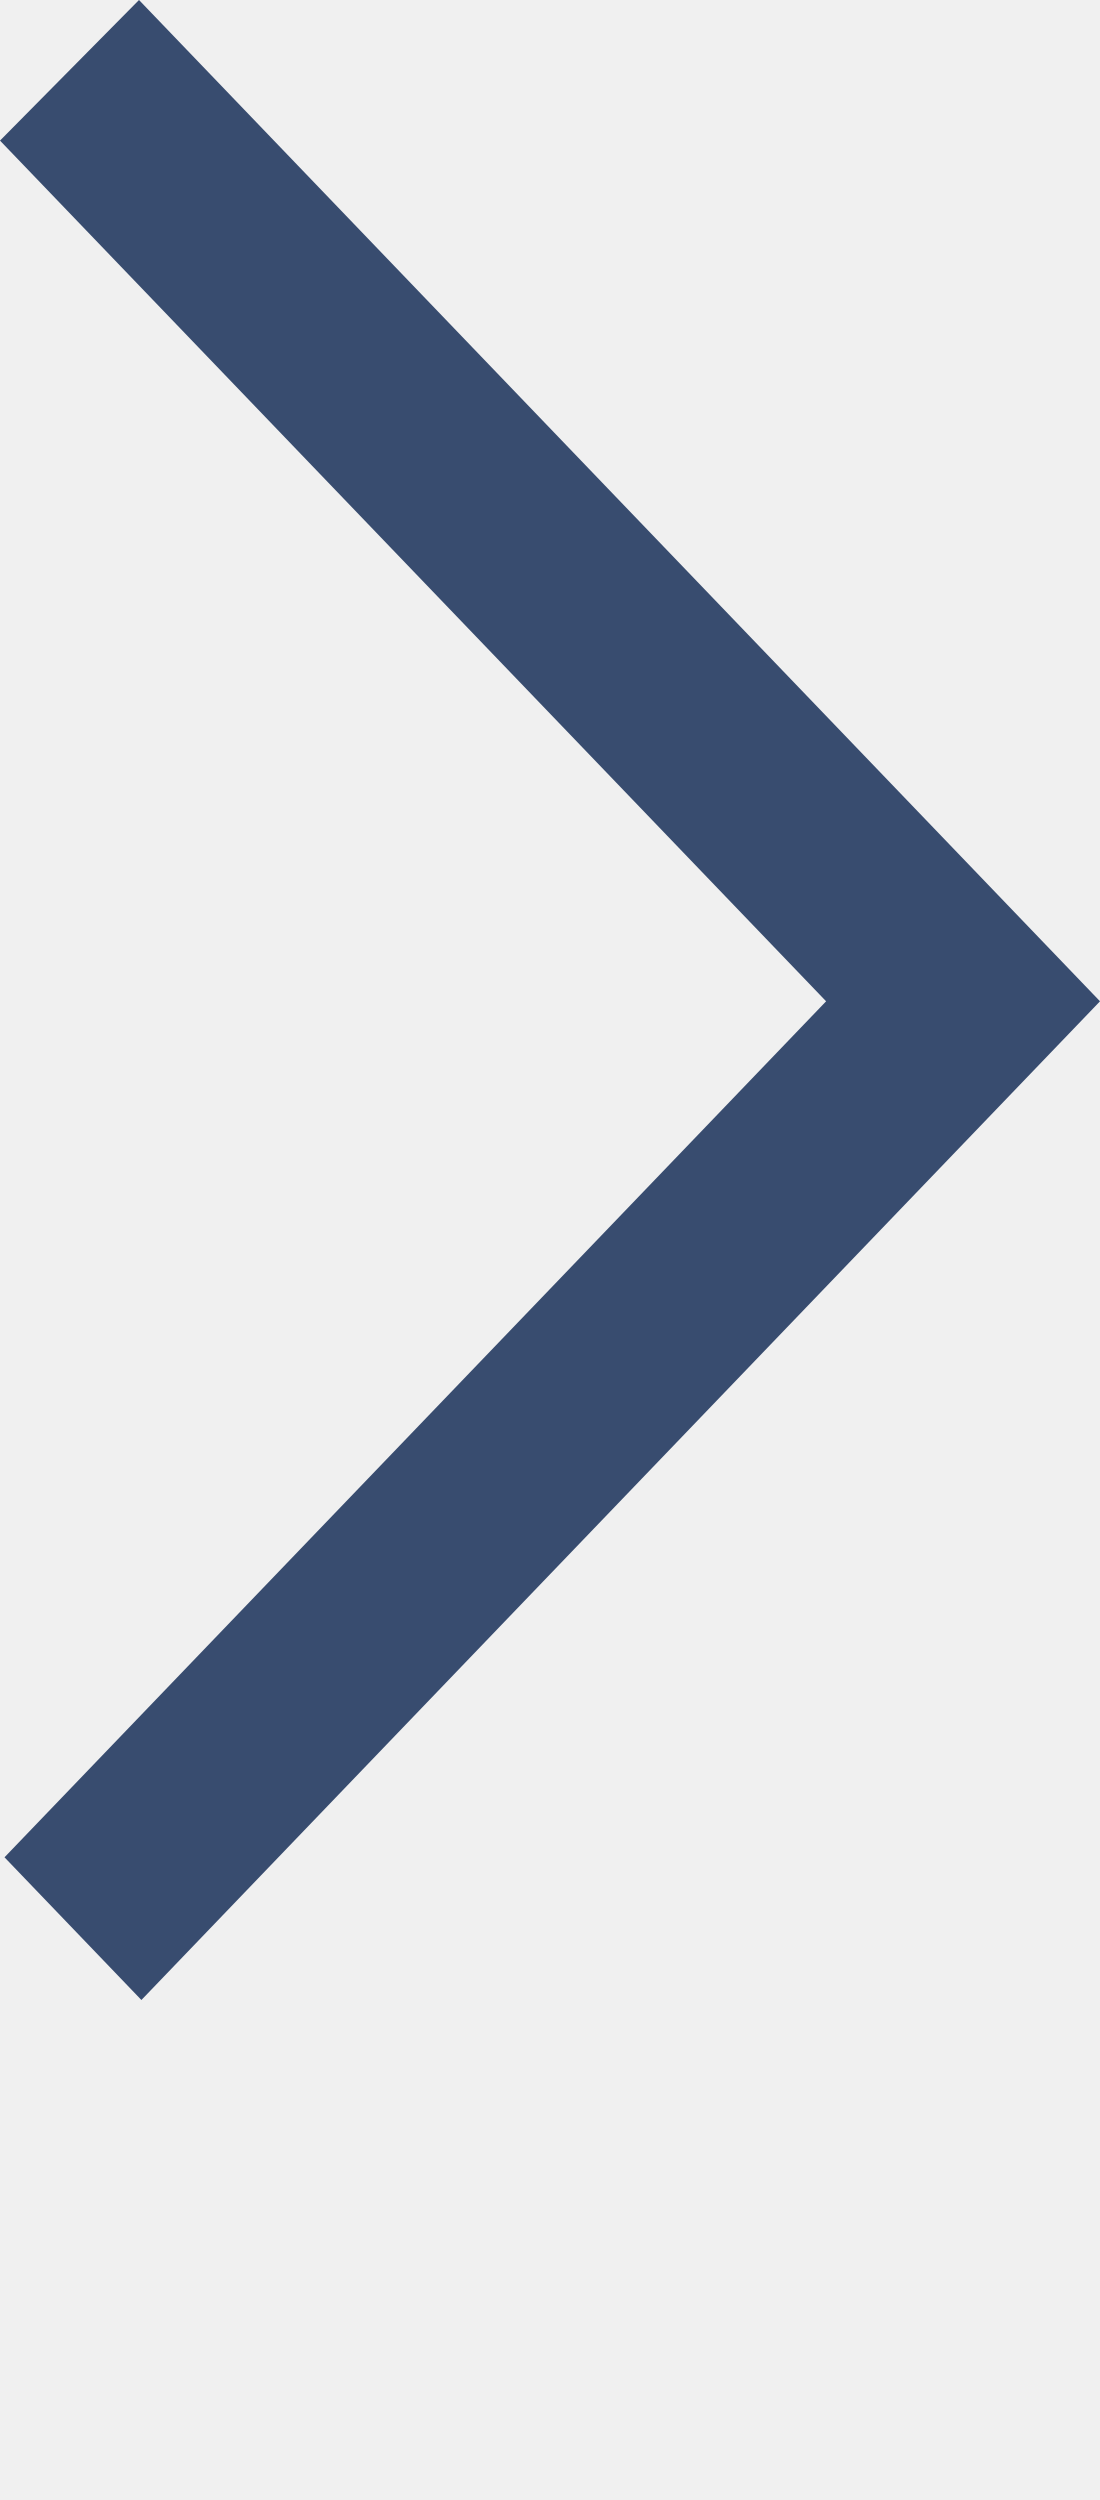
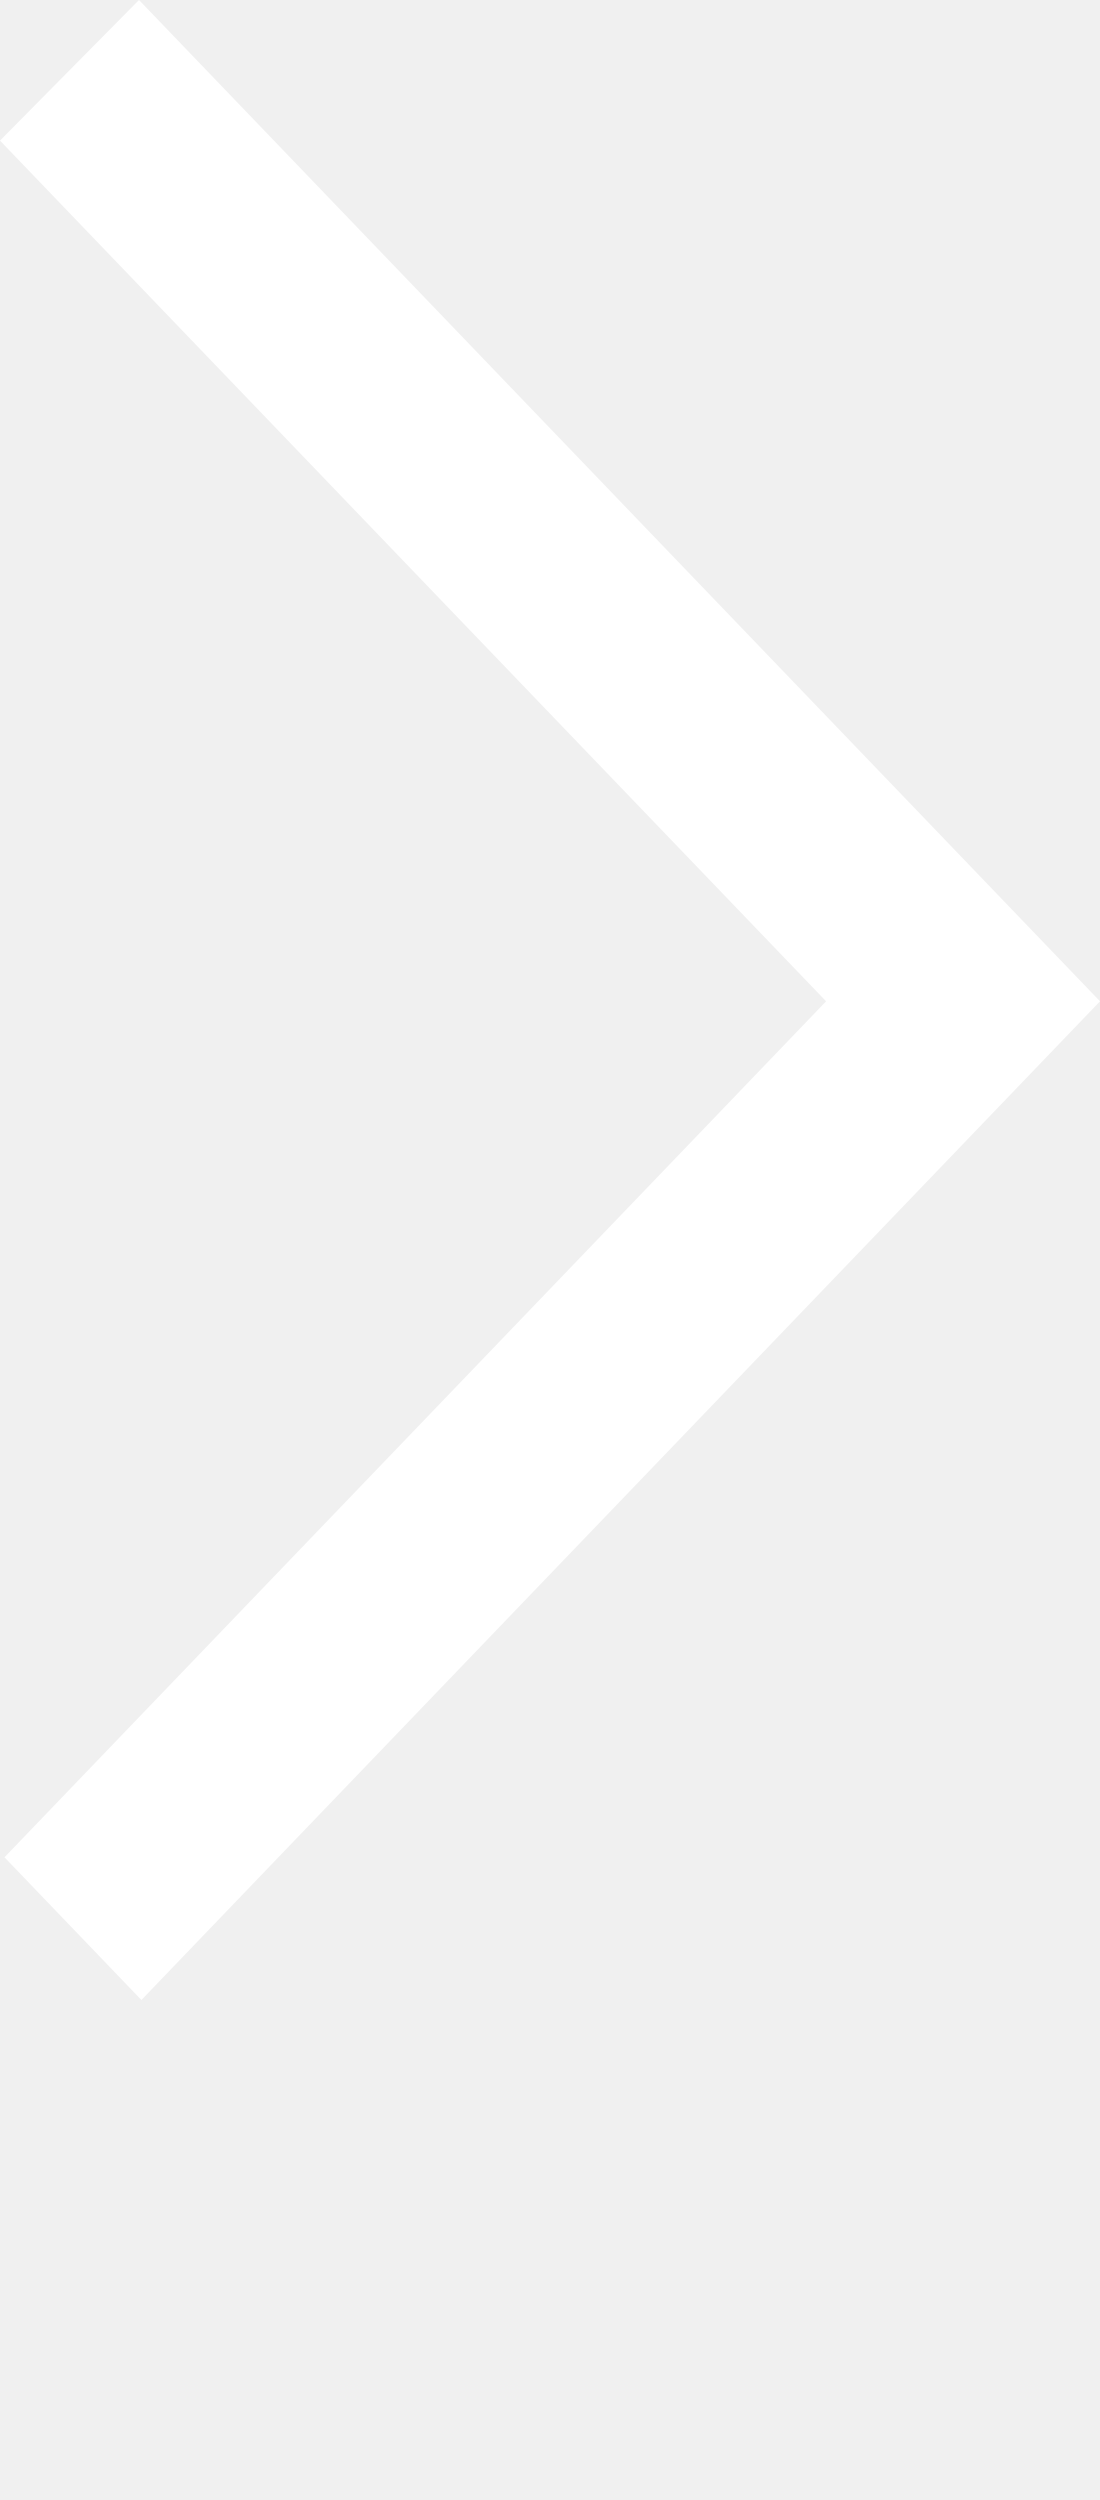
<svg xmlns="http://www.w3.org/2000/svg" viewBox="0 0 11 25" version="1.1" x="0px" y="0px">
  <g stroke="none" stroke-width="1" fill="none" fill-rule="evenodd">
-     <g transform="translate(-425, -6679)" fill="#384c6f">
+     <g transform="translate(-425, -6679)" fill="#fff">
      <g transform="translate(56, 160)">
        <path d="M370.39,6519 L369,6520.406 L377.261,6529.013 L376.38,6529.931 L376.385,6529.926 L369.045,6537.573 L370.414,6539 C372.443,6536.887 378.107,6530.986 380,6529.013 C378.594,6527.547 379.965,6528.976 370.39,6519" />
      </g>
    </g>
  </g>
</svg>
